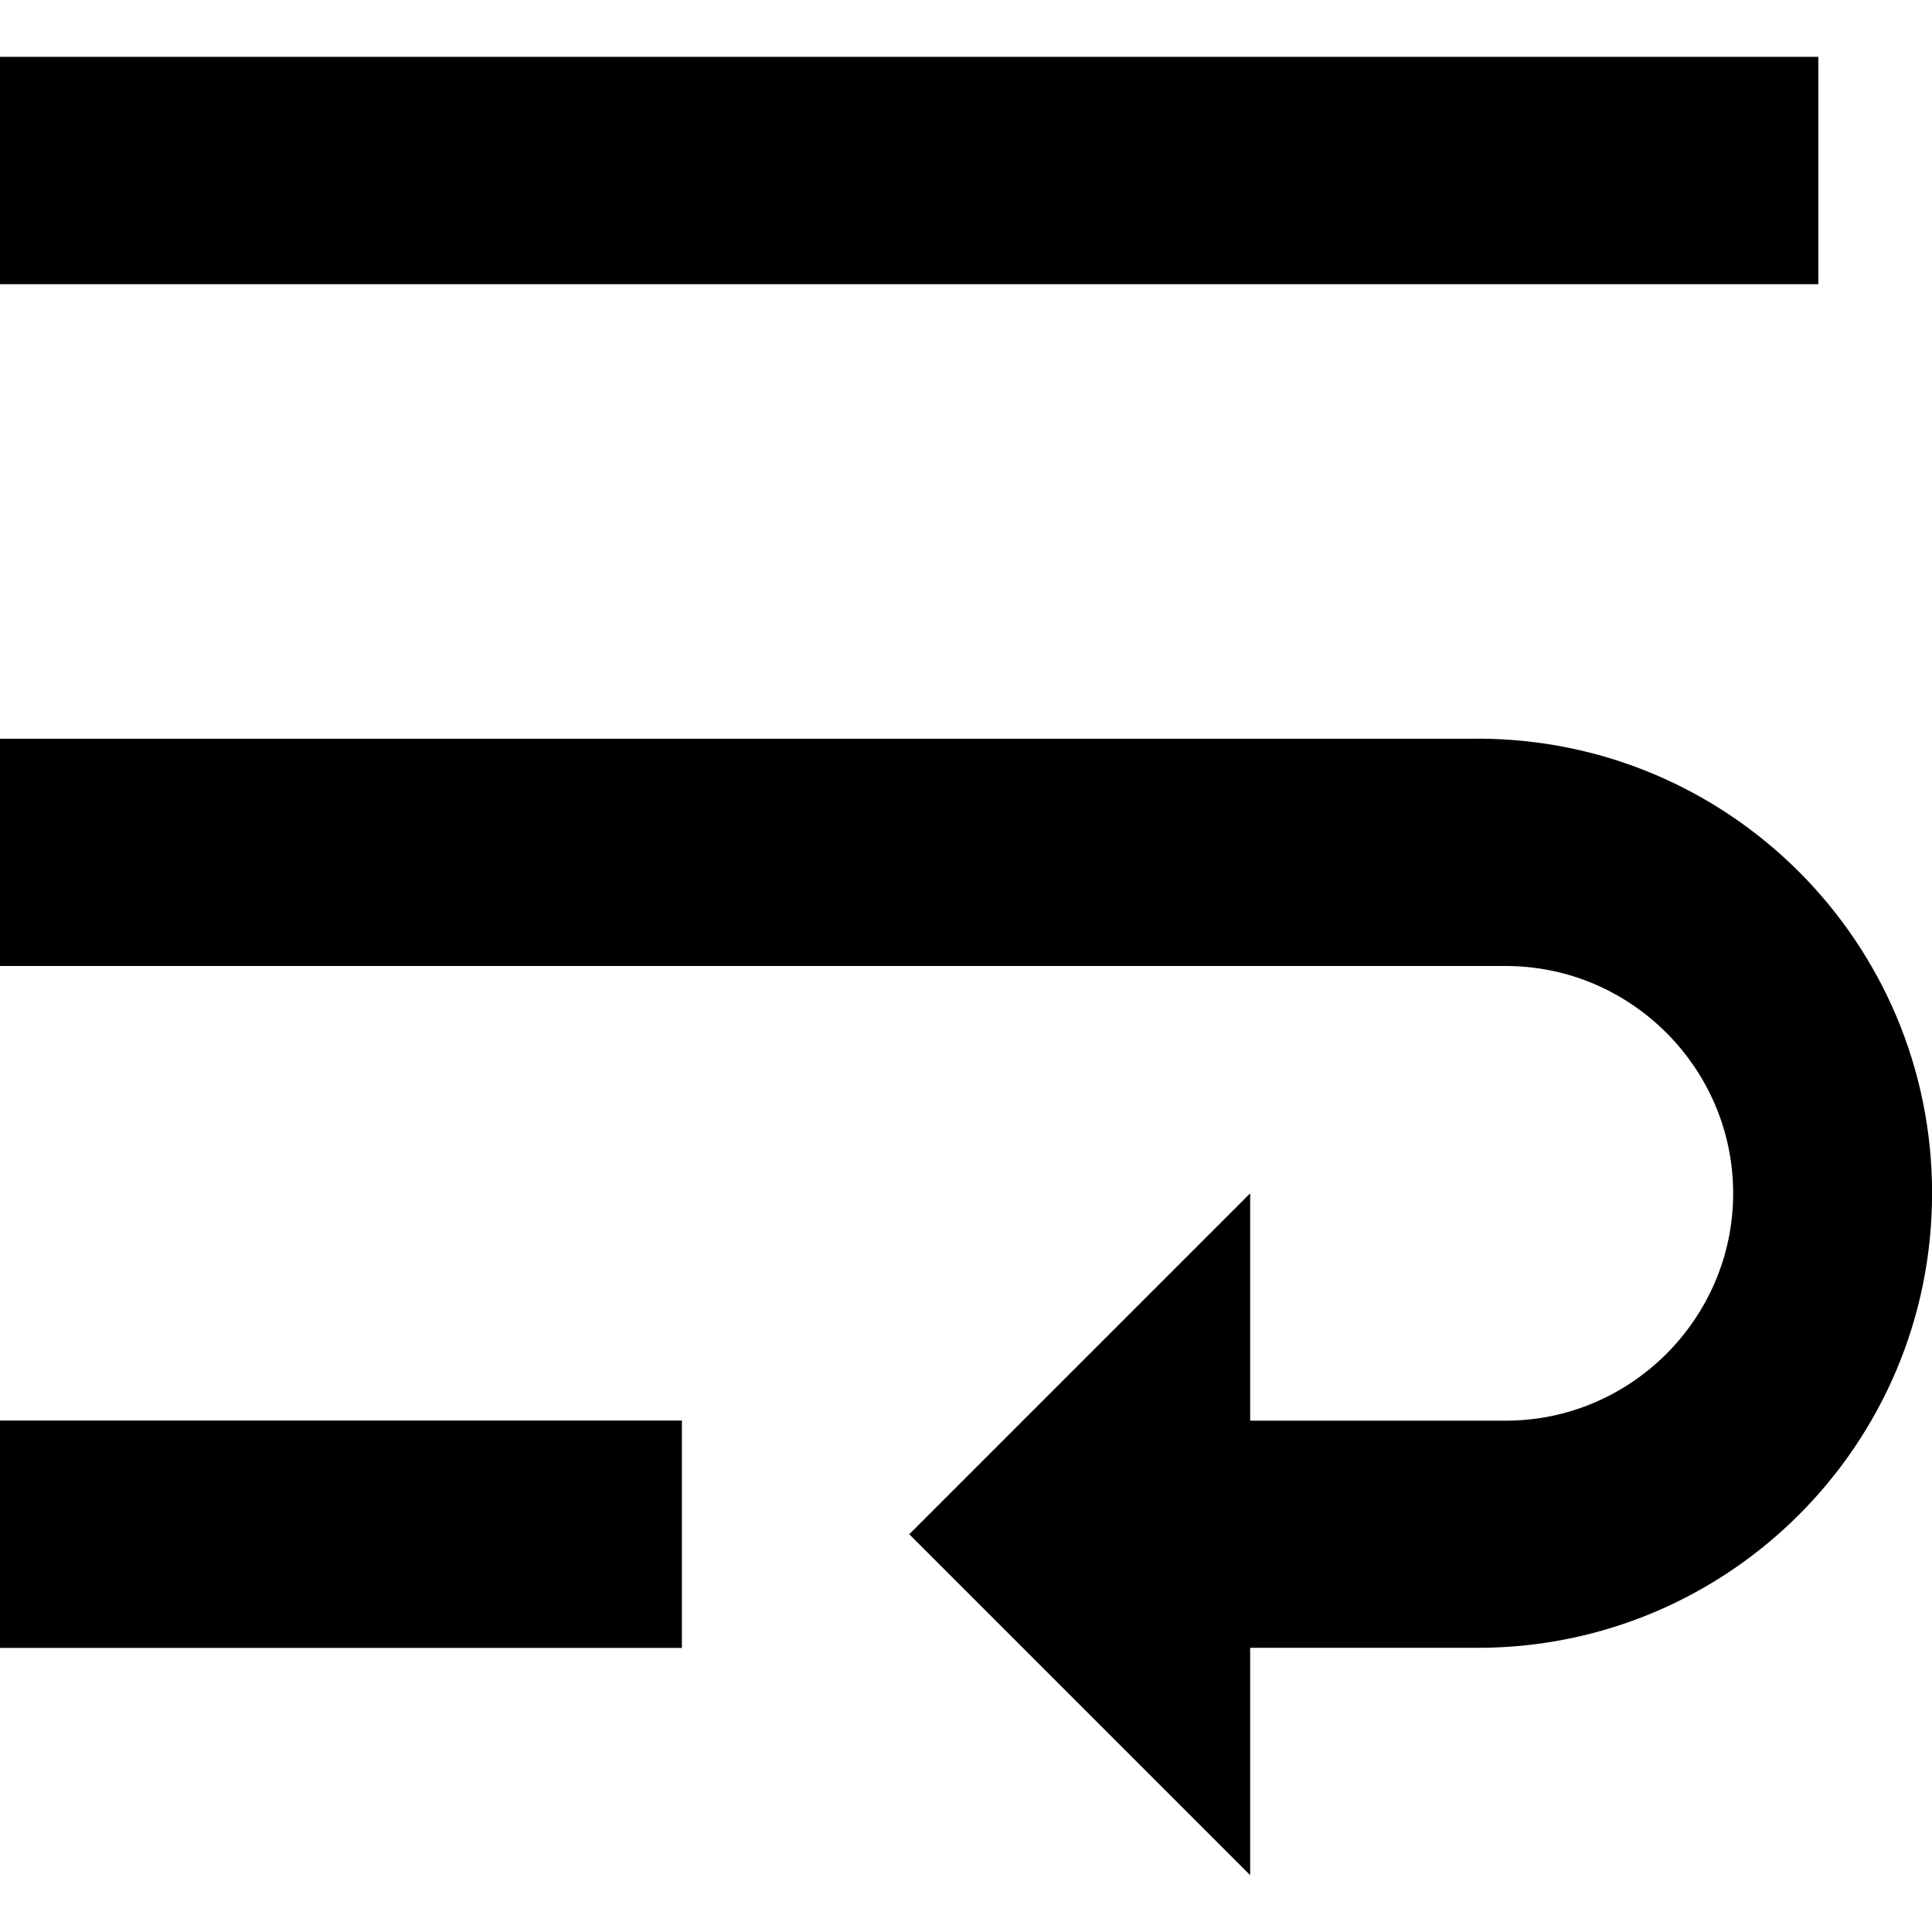
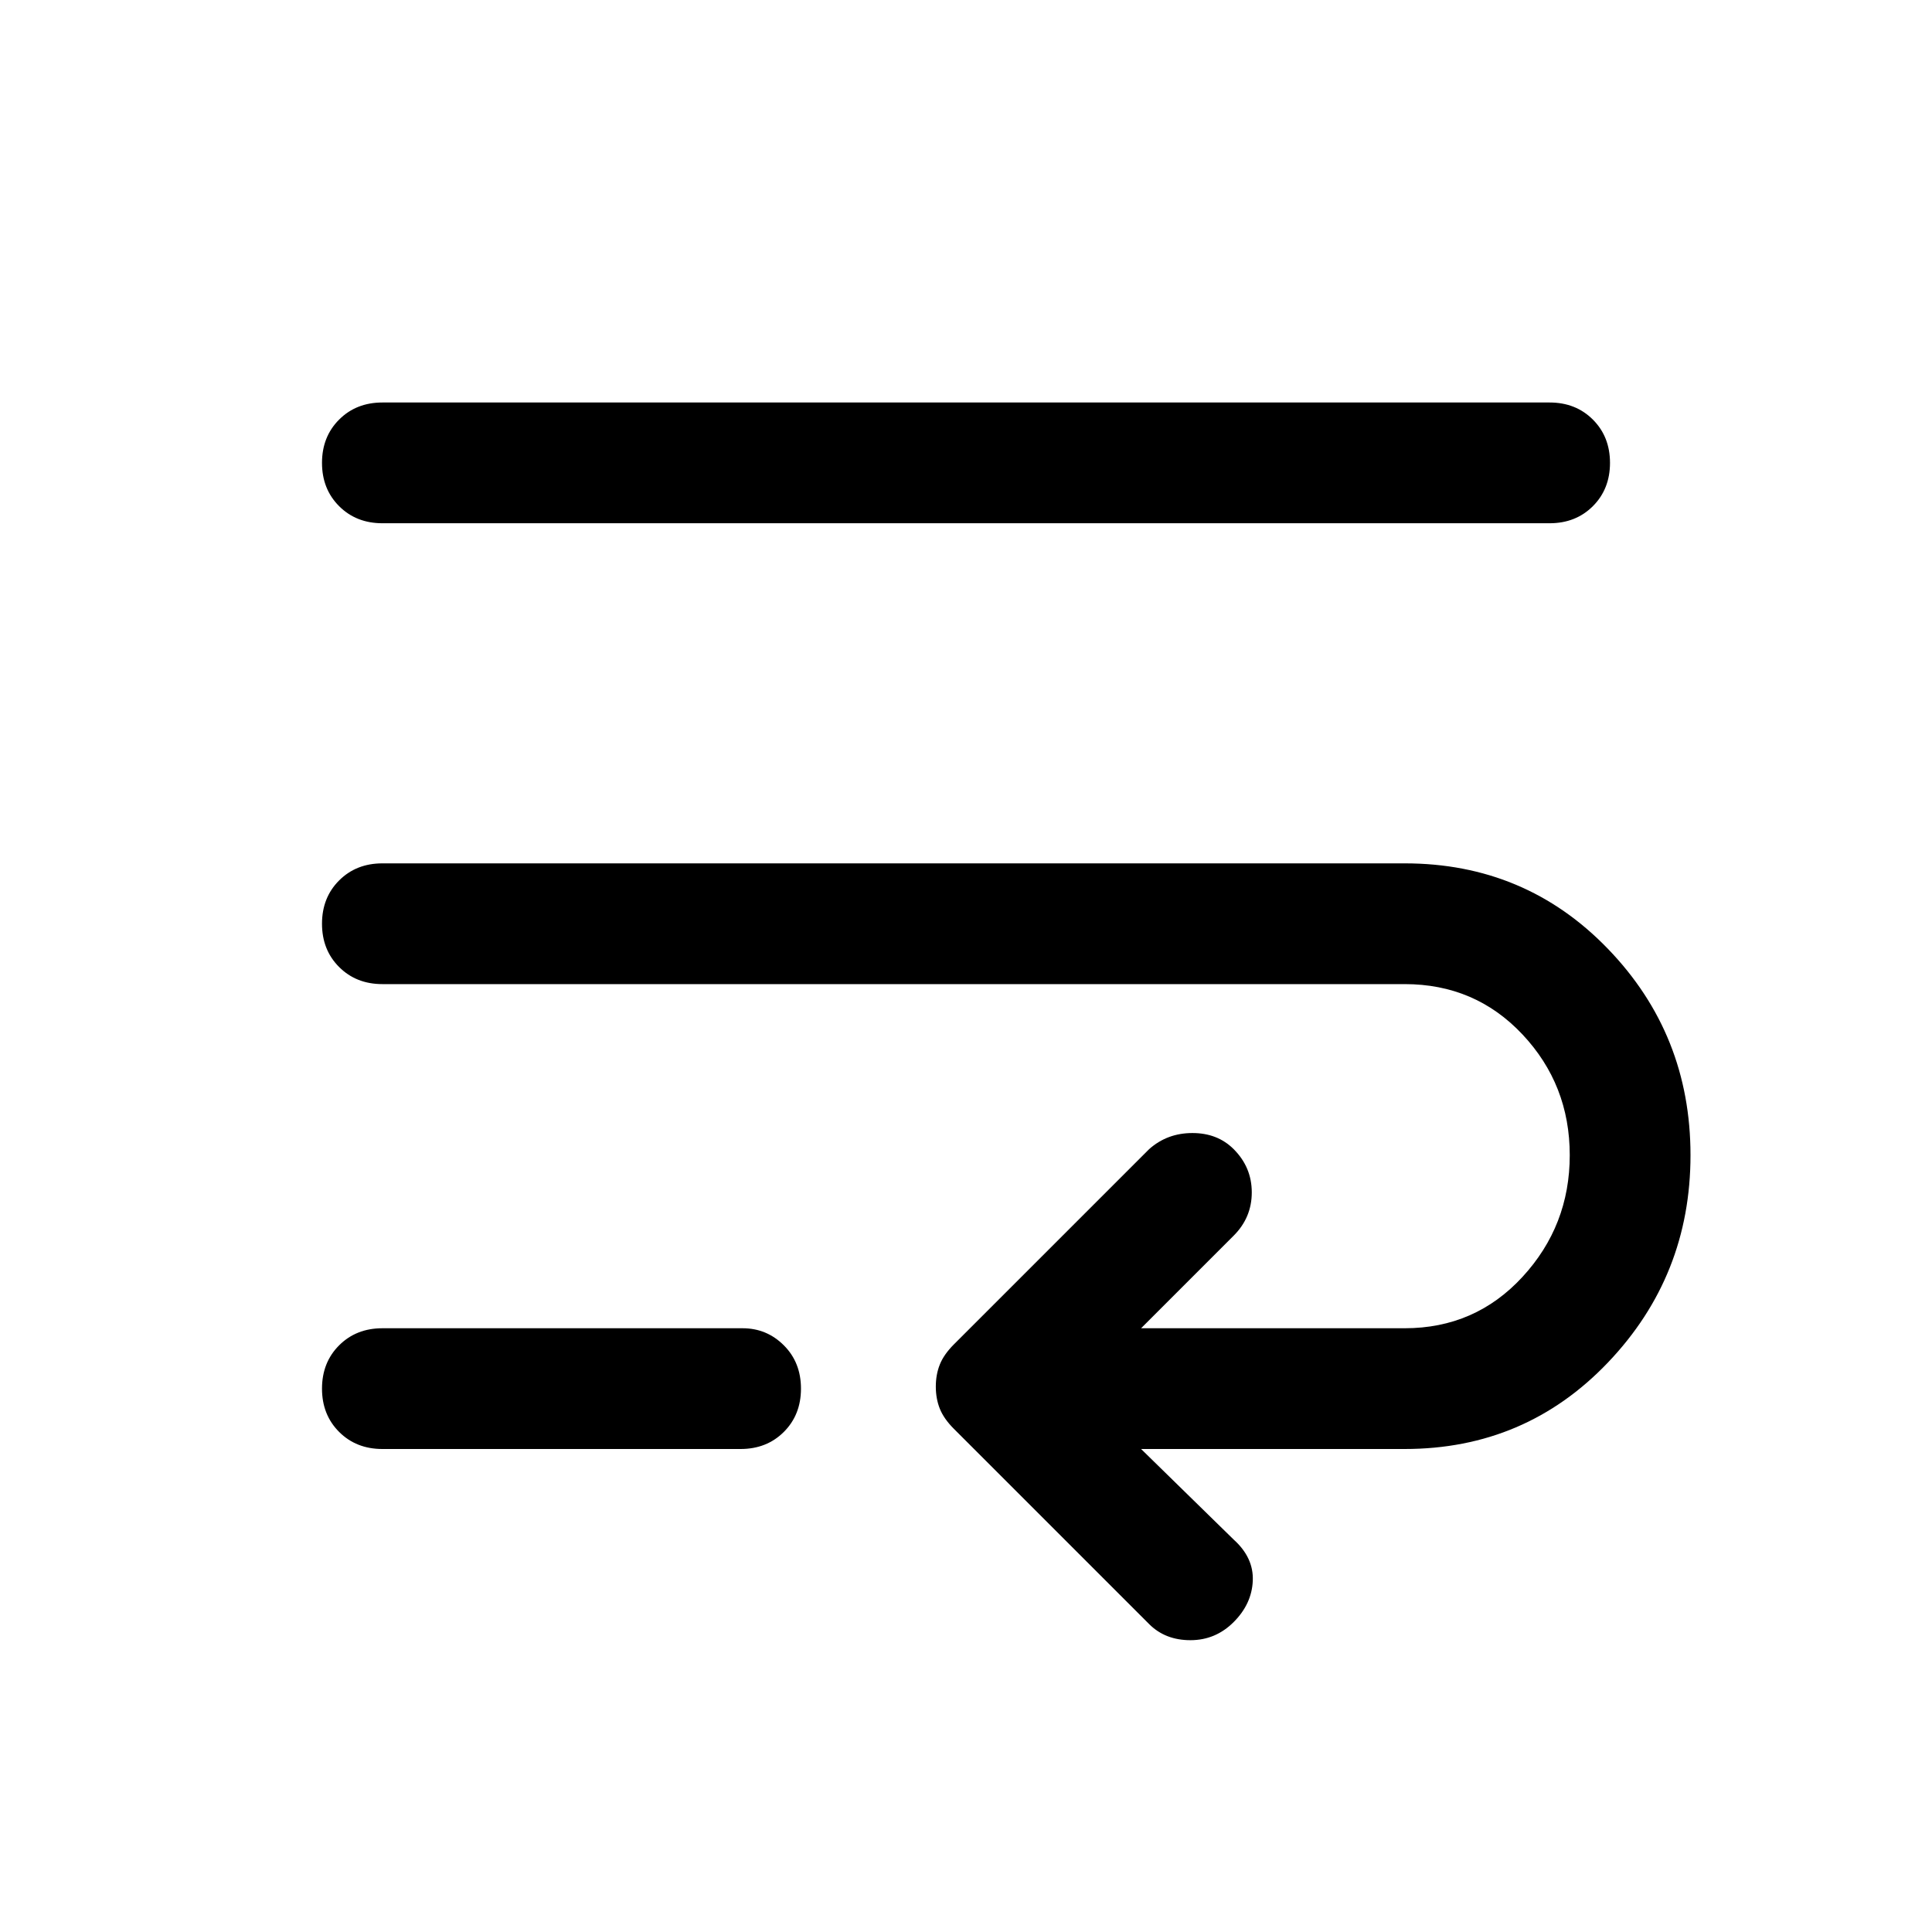
- <svg xmlns="http://www.w3.org/2000/svg" height="24px" viewBox="0 0 24 24" width="24px" fill="#000000" version="1.1" id="svg134">
-   <defs id="defs138" />
-   <path d="M 0,20.471 H 8.471 V 17.647 H 0 Z M 22.588,0.706 H 0 v 2.824 h 22.588 z m -4.235,8.471 H 0 V 12 h 18.706 c 1.553,0 2.824,1.271 2.824,2.824 0,1.553 -1.271,2.824 -2.824,2.824 h -3.176 v -2.824 l -4.235,4.235 4.235,4.235 v -2.824 h 2.824 c 3.12,0 5.647,-2.527 5.647,-5.647 0,-3.12 -2.527,-5.647 -5.647,-5.647 z" id="path132" style="stroke-width:1.412" />
+ <svg xmlns="http://www.w3.org/2000/svg" height="48" width="48">
+   <path d="M9.5 24.45q-.65 0-1.075-.425Q8 23.6 8 22.95q0-.65.425-1.075.425-.425 1.075-.425h25.4q3 0 5.05 2.125T42 28.7q0 3-2.05 5.15Q37.9 36 34.9 36h-6.55l2.3 2.25q.5.45.475 1.025-.025.575-.475 1.025-.45.45-1.075.45t-1.025-.4L23.7 35.5q-.25-.25-.35-.5-.1-.25-.1-.55 0-.3.1-.55.1-.25.35-.5l4.85-4.85q.45-.4 1.075-.4t1.025.4q.45.45.45 1.075t-.45 1.075l-2.3 2.3h6.55q1.75 0 2.925-1.275Q39 30.45 39 28.7t-1.175-3q-1.175-1.25-2.925-1.25ZM9.5 13q-.65 0-1.075-.425Q8 12.15 8 11.5q0-.65.425-1.075Q8.85 10 9.5 10h29q.65 0 1.075.425Q40 10.85 40 11.5q0 .65-.425 1.075Q39.15 13 38.5 13Zm0 23q-.65 0-1.075-.425Q8 35.15 8 34.5q0-.65.425-1.075Q8.85 33 9.5 33h8.95q.6 0 1.025.425.425.425.425 1.075 0 .65-.425 1.075Q19.05 36 18.4 36Z" />
</svg>
